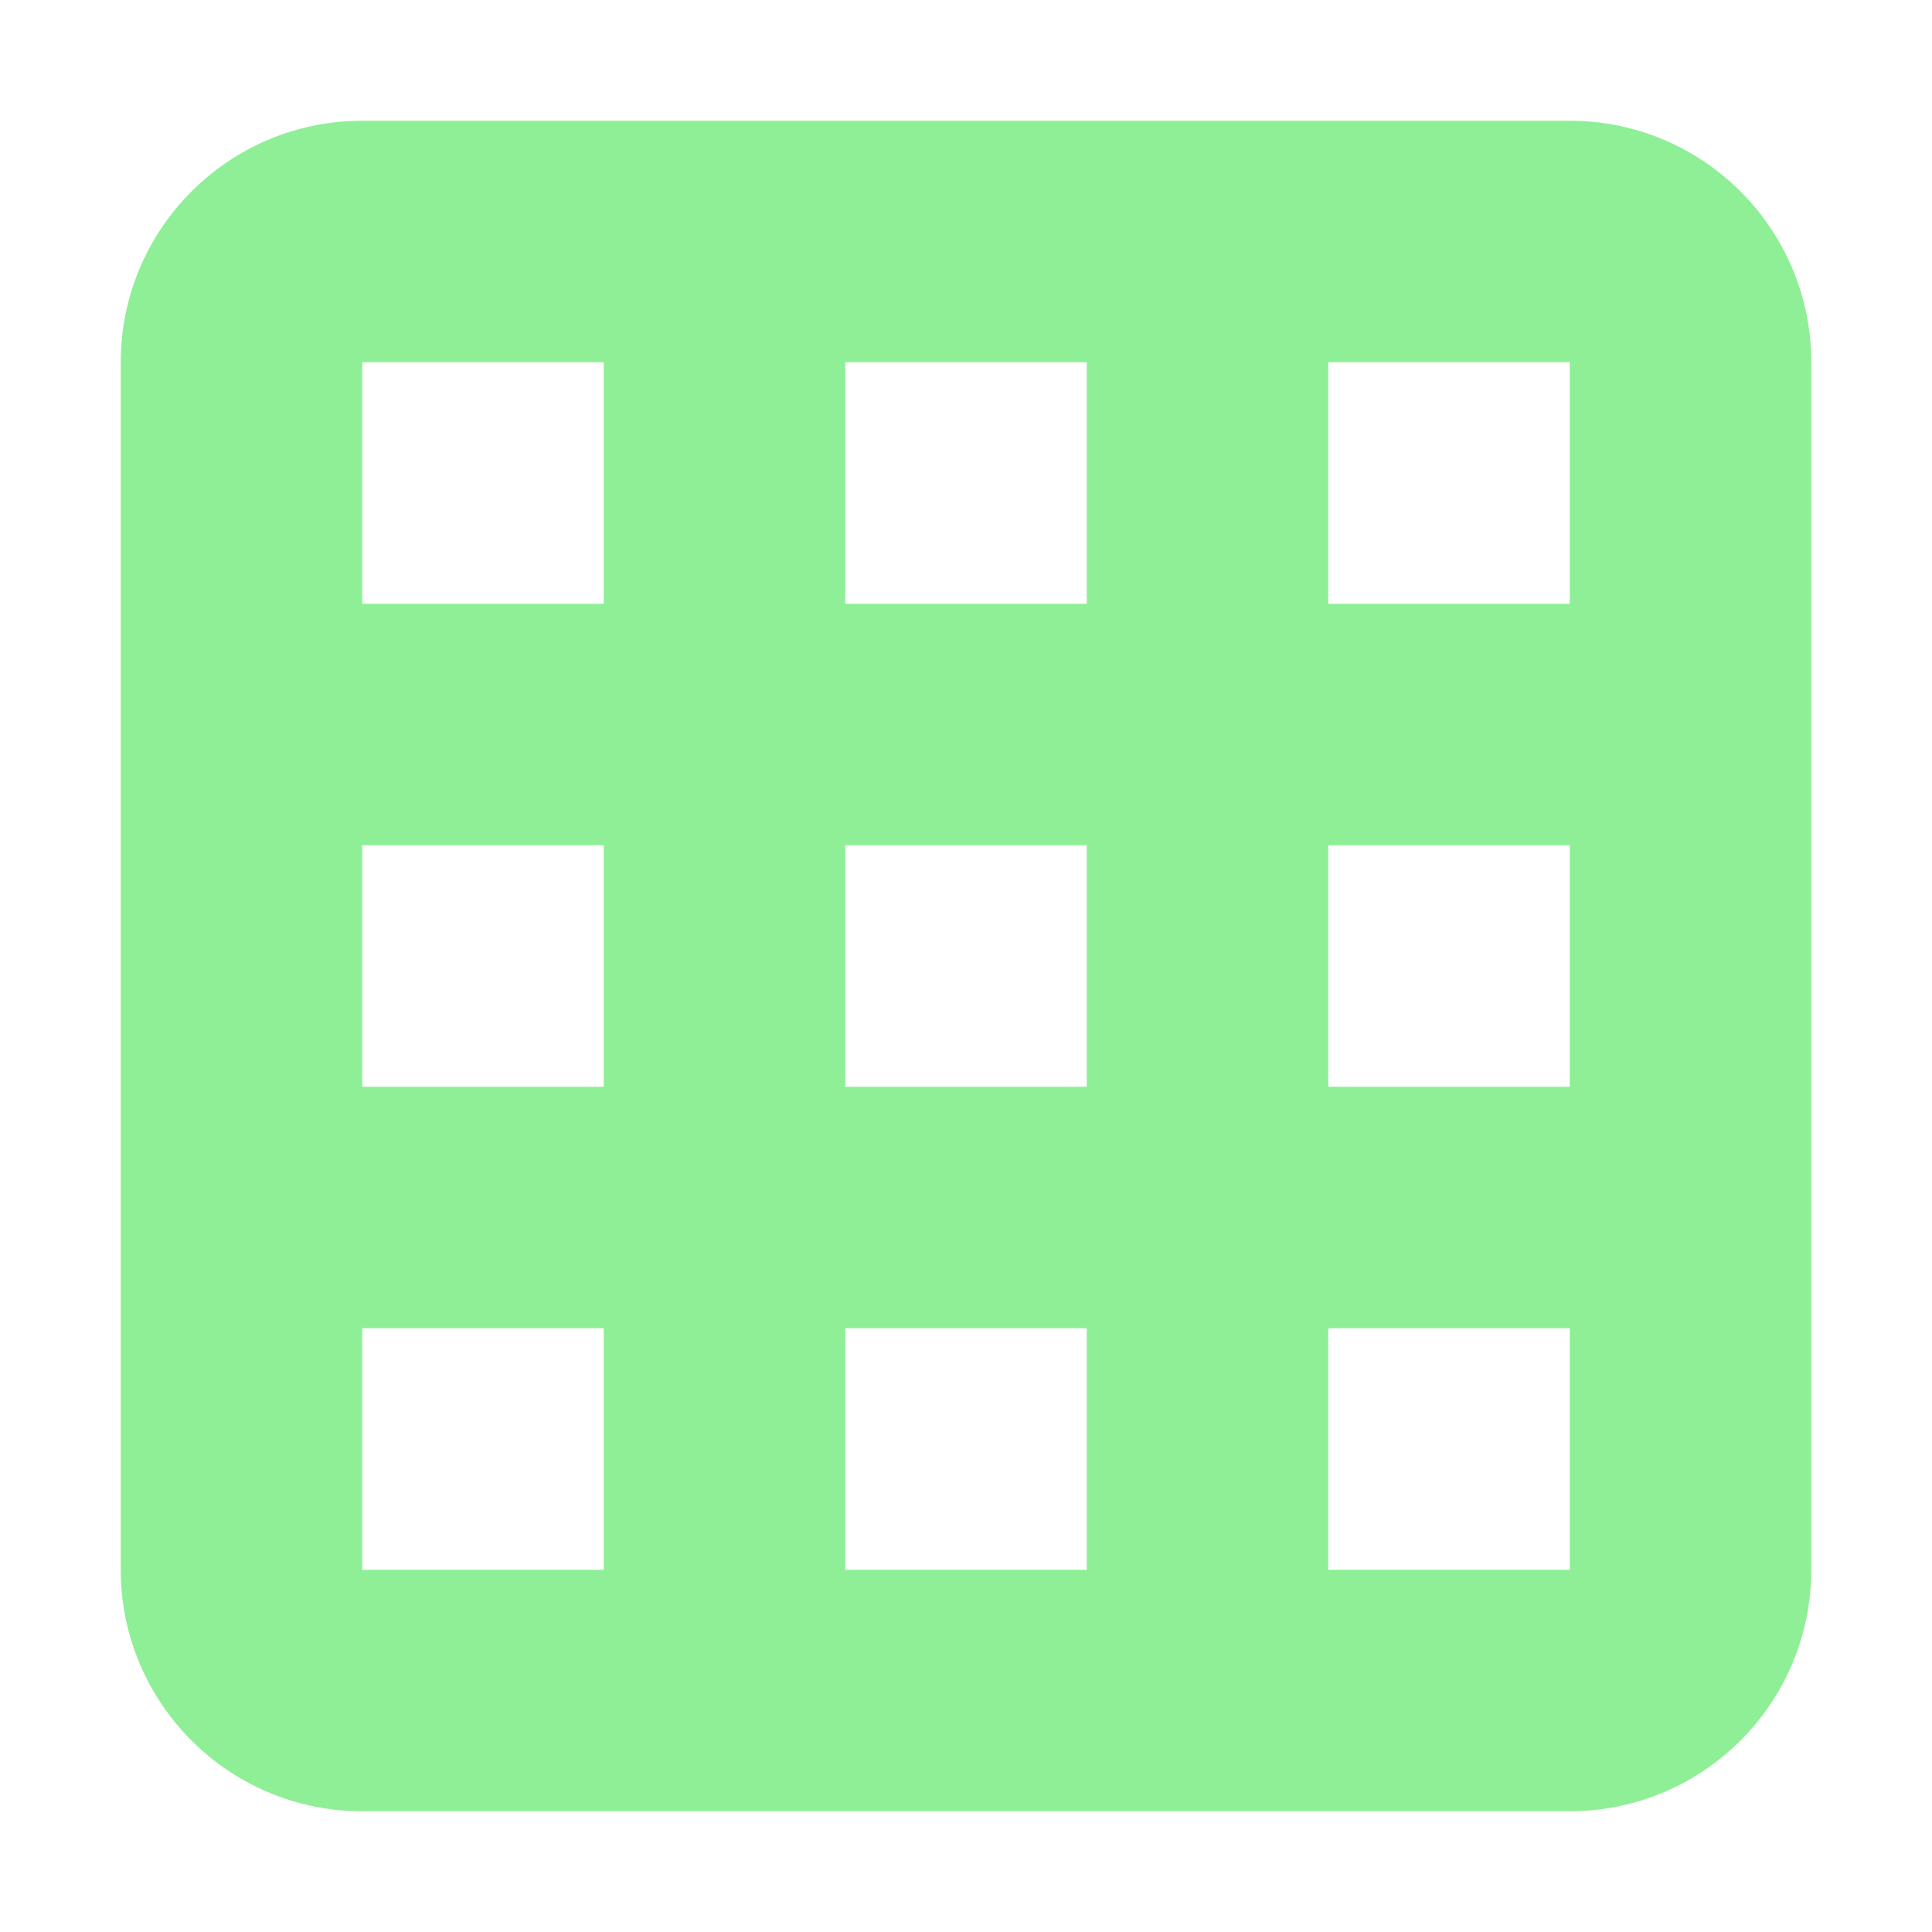
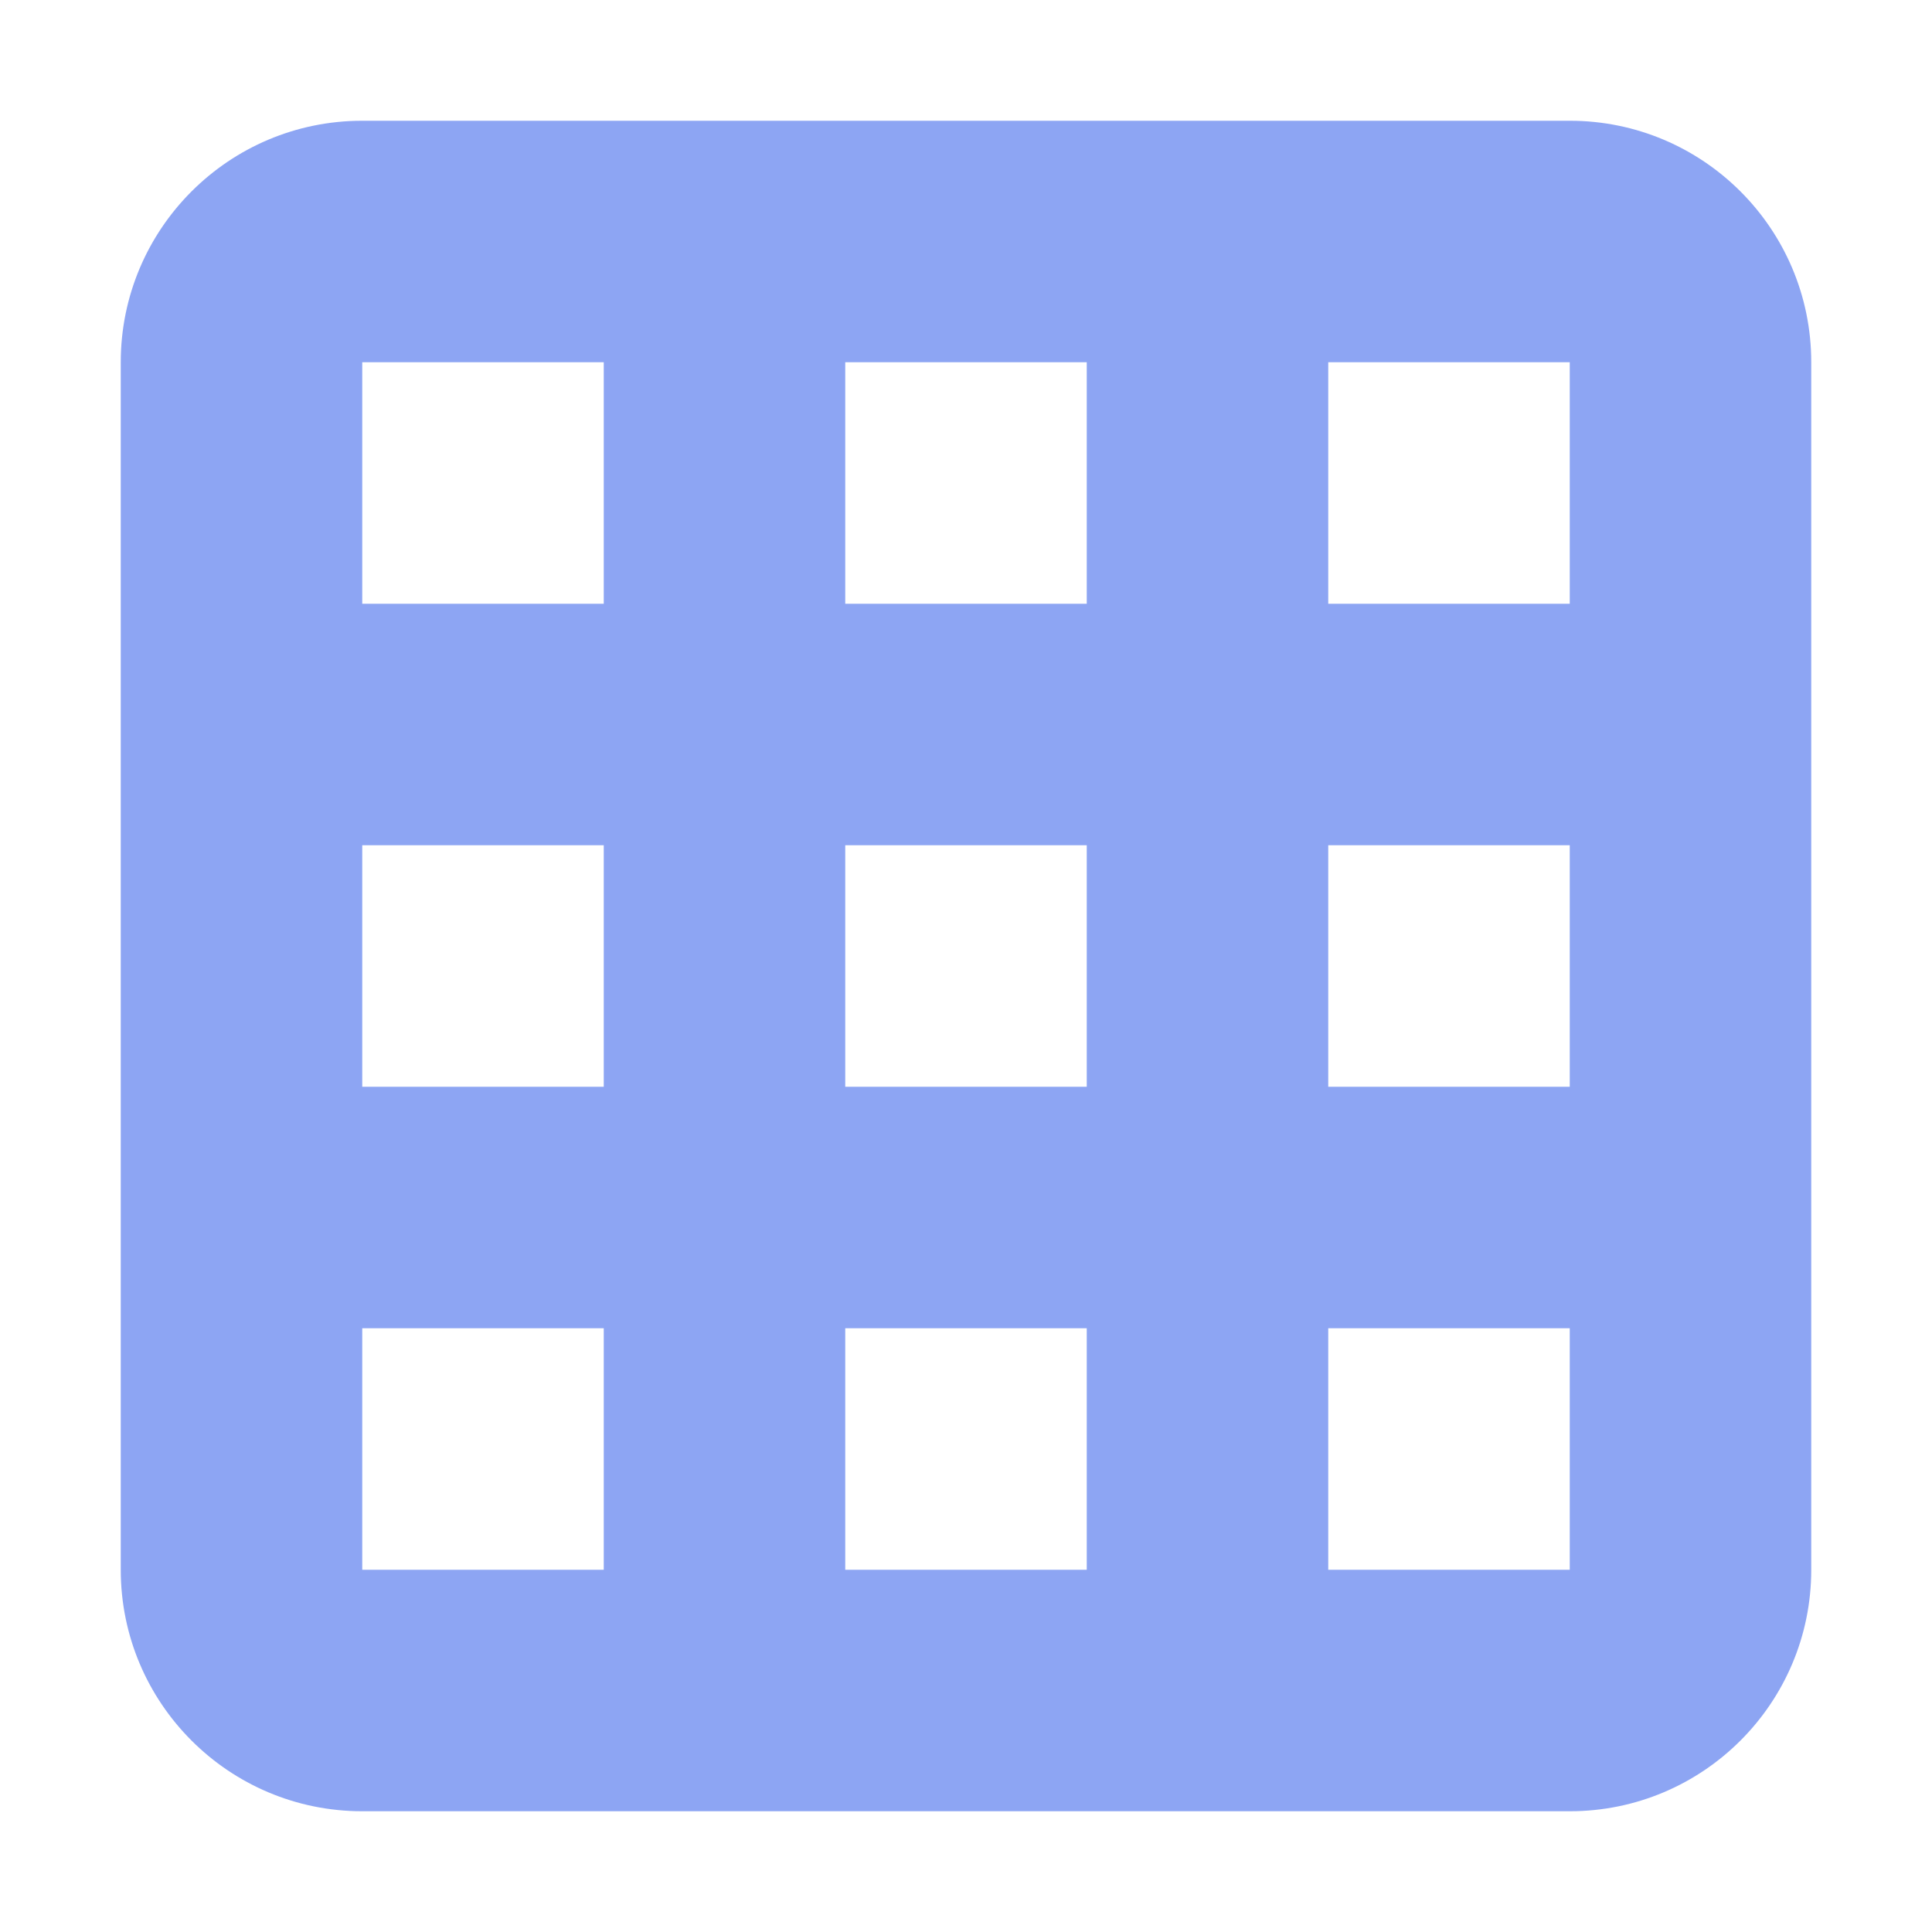
<svg xmlns="http://www.w3.org/2000/svg" height="16" viewBox="0 0 16 16" width="16">
-   <path d="M3 1a2 2 0 0 0-2 2v10a2 2 0 0 0 2 2h10a2 2 0 0 0 2-2V3a2 2 0 0 0-2-2zm0 2h2v2H3zm4 0h2v2H7zm4 0h2v2h-2zM3 7h2v2H3zm4 0h2v2H7zm4 0h2v2h-2zm-8 4h2v2H3zm4 0h2v2H7zm4 0h2v2h-2z" fill="#8eef97" />
+   <path d="m3 1a2 2 0 0 0 -2 2v10a2 2 0 0 0 2 2h10a2 2 0 0 0 2-2v-10a2 2 0 0 0 -2-2zm0 2h2v2h-2zm4 0h2v2h-2zm4 0h2v2h-2zm-8 4h2v2h-2zm4 0h2v2h-2zm4 0h2v2h-2zm-8 4h2v2h-2zm4 0h2v2h-2zm4 0h2v2h-2z" fill="#8da5f3" />
</svg>
